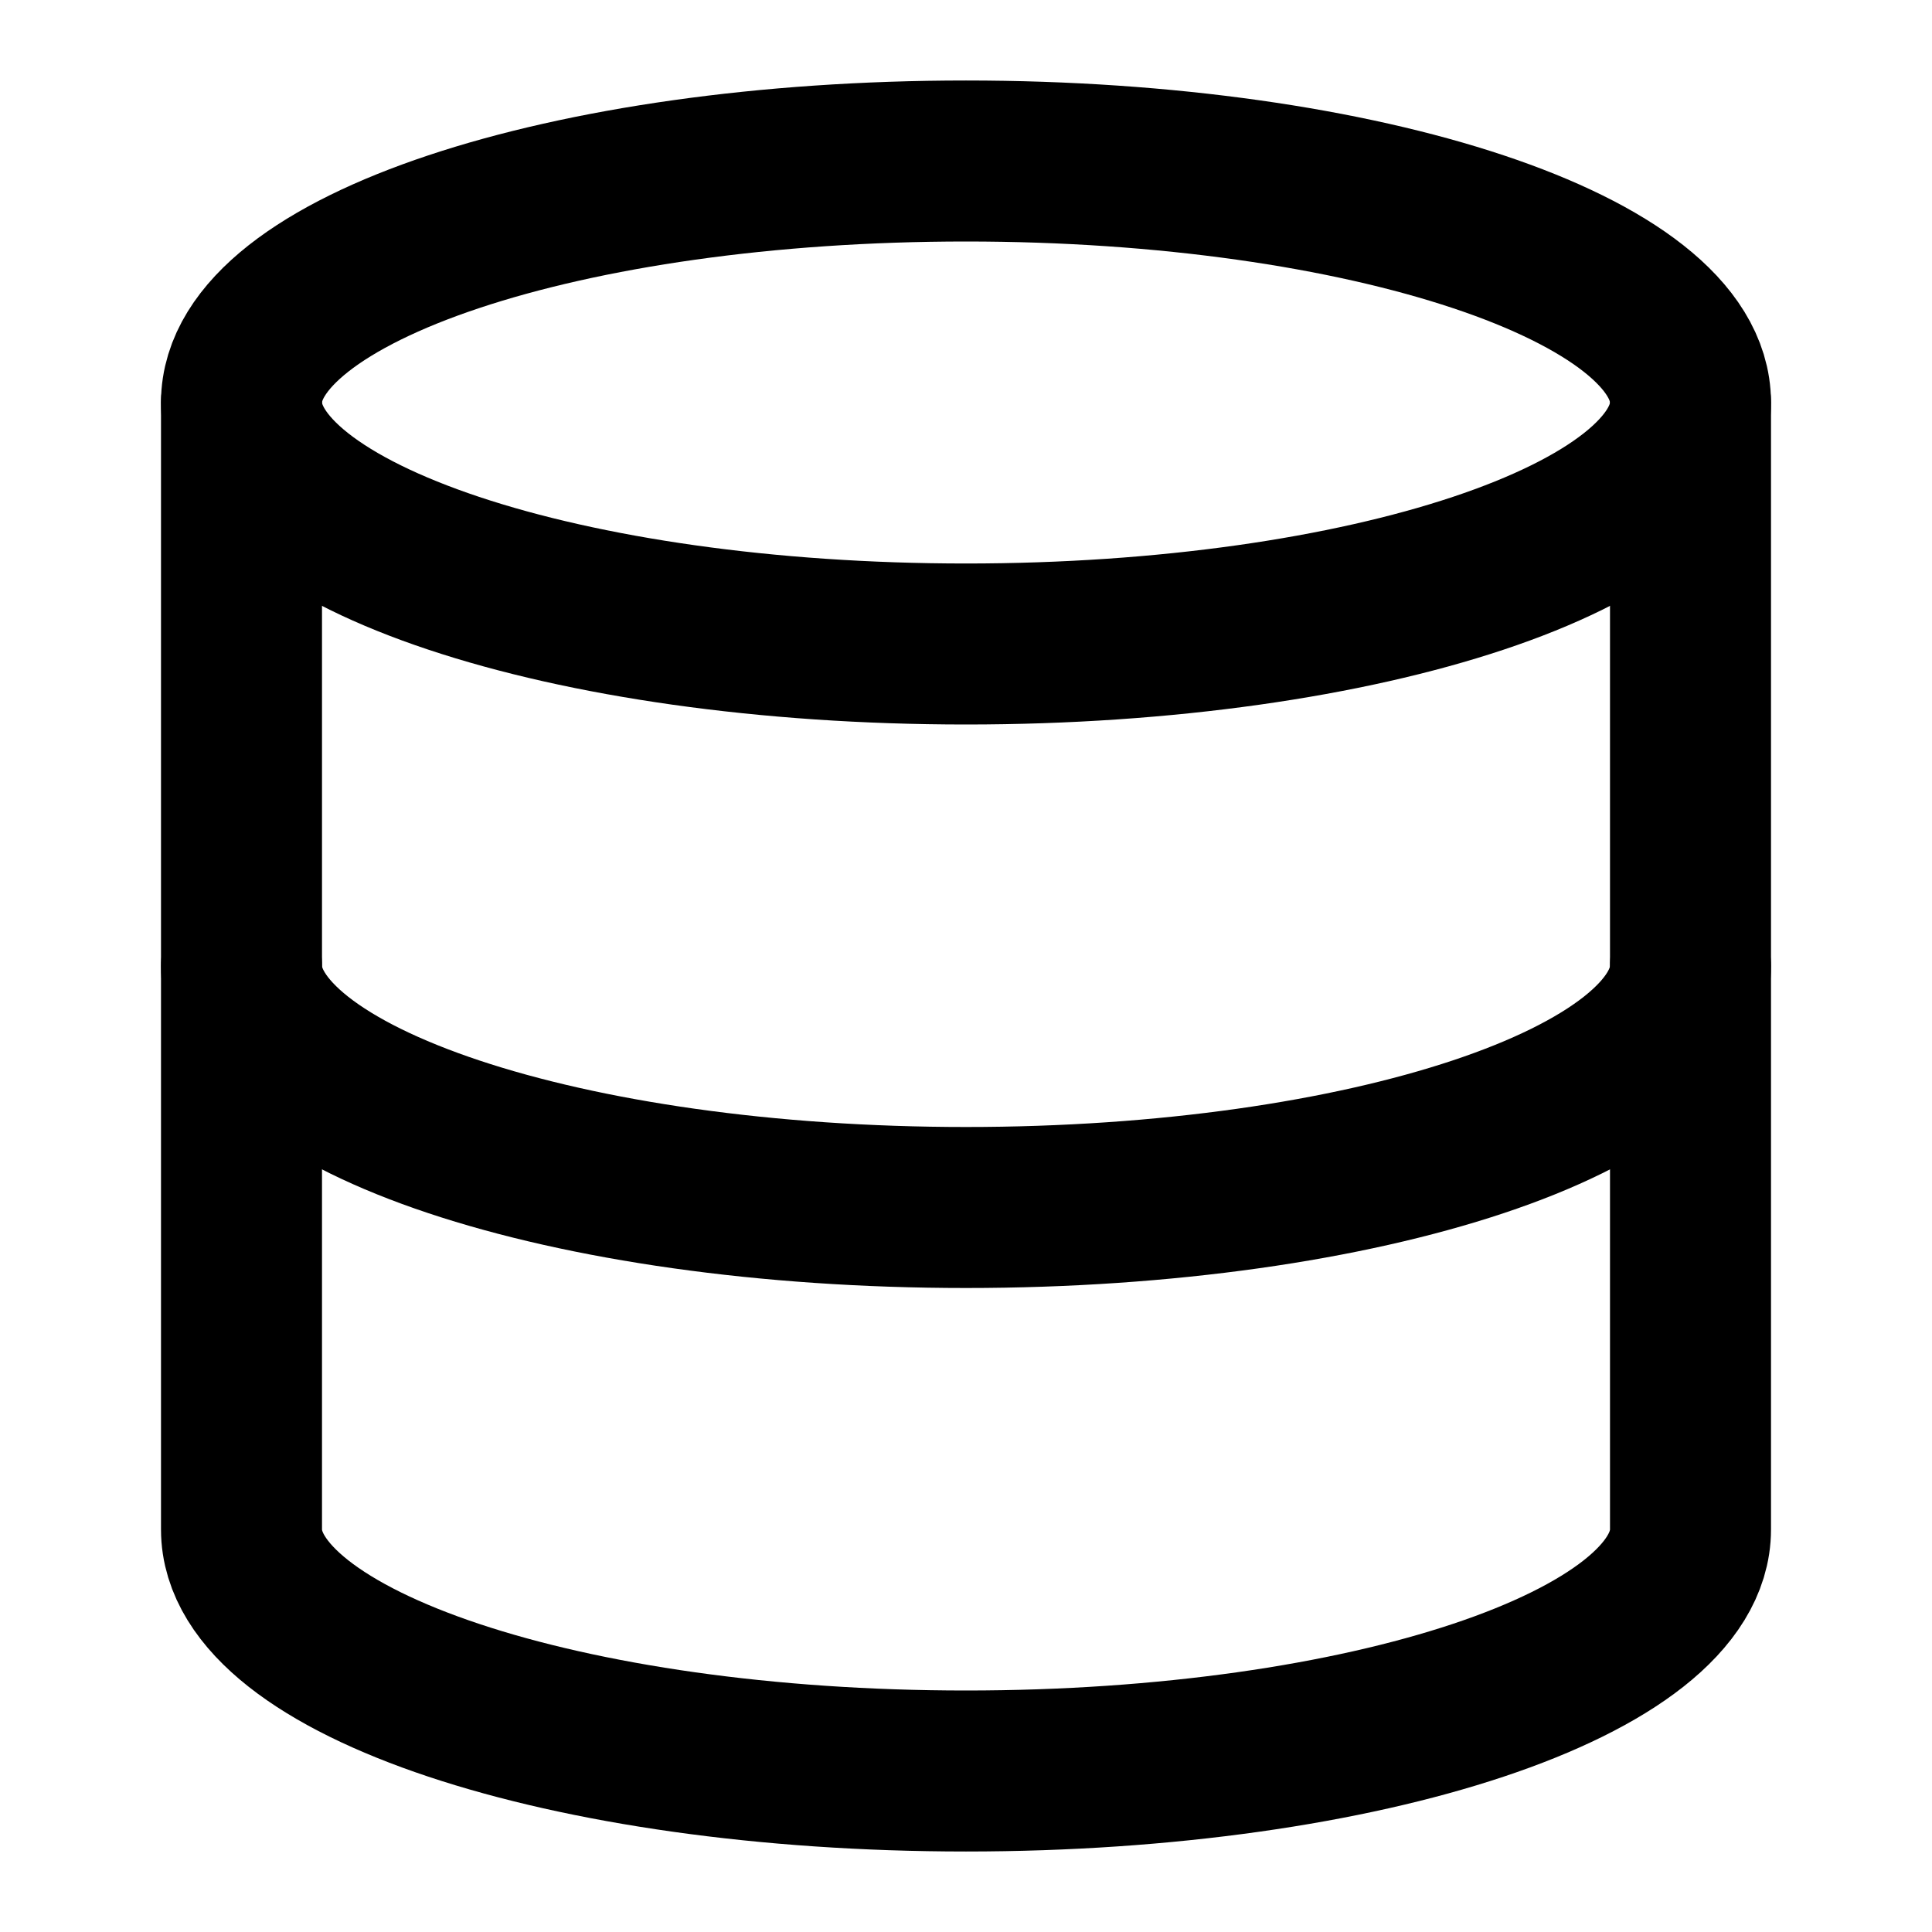
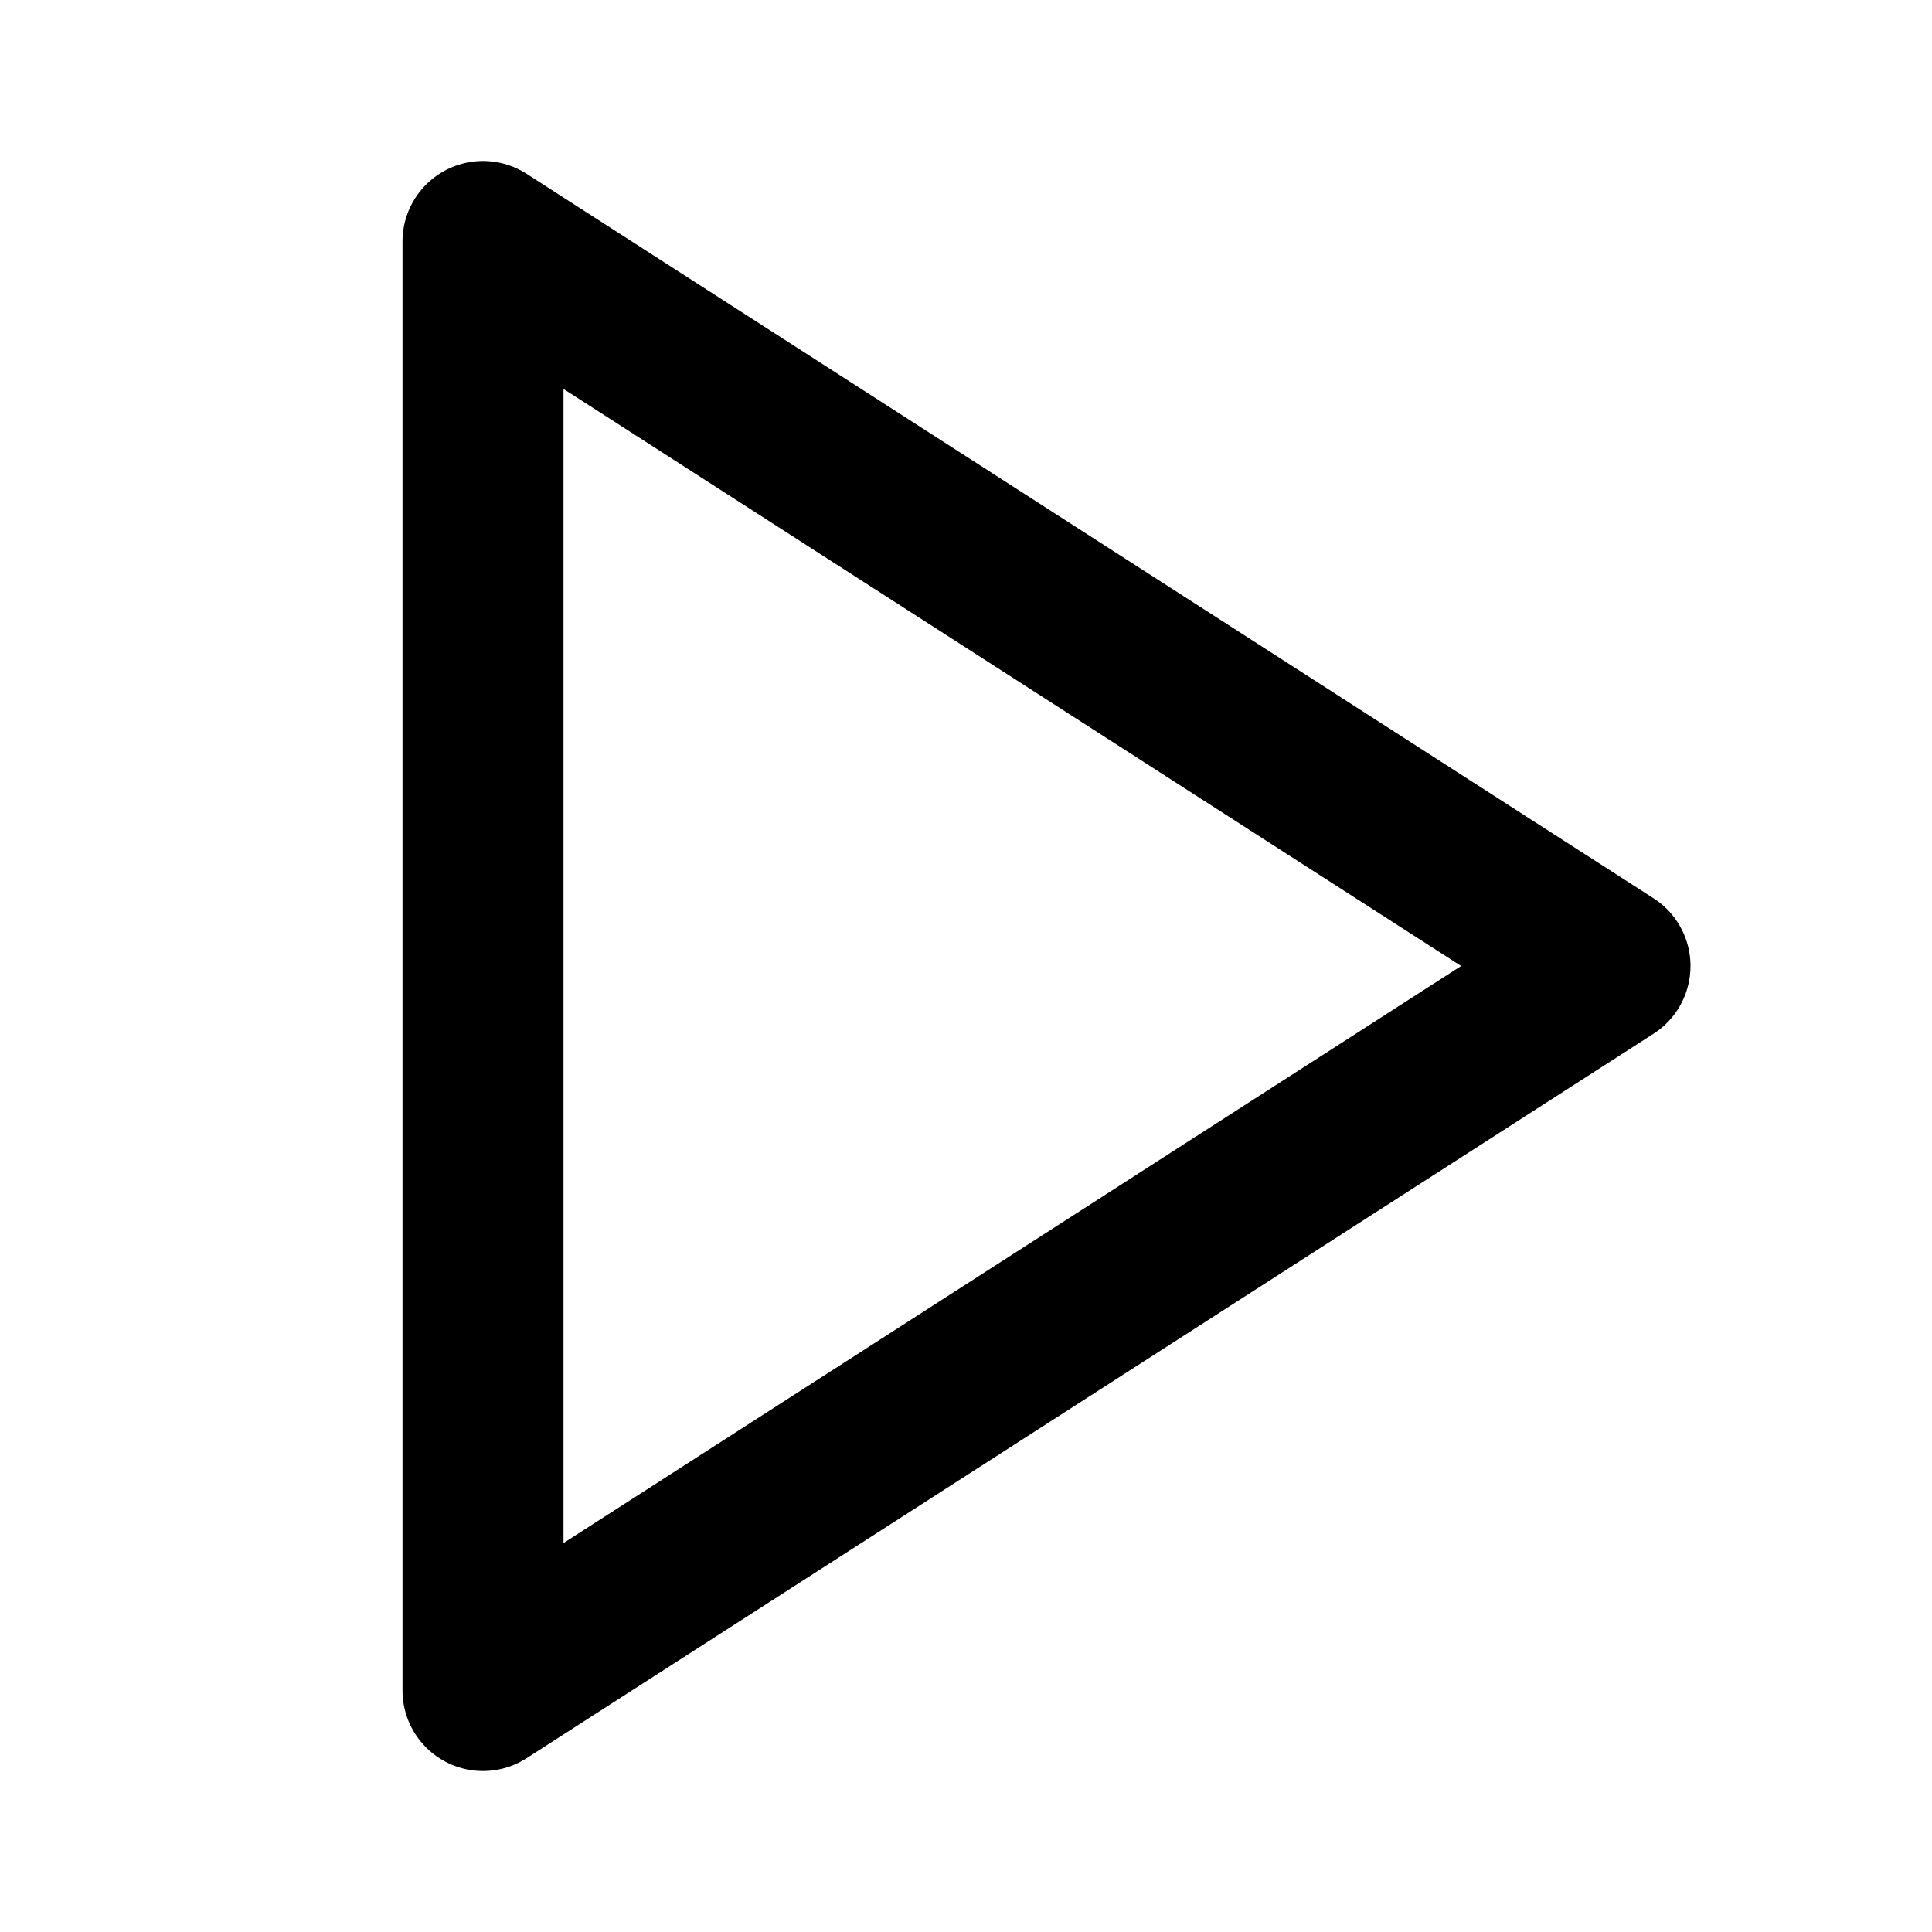
<svg xmlns="http://www.w3.org/2000/svg" width="24" height="24" viewBox="0 0 24 24">
  <g fill="none" stroke="currentColor" stroke-linecap="round" stroke-linejoin="round" stroke-width="2">
-     <ellipse cx="12" cy="5" rx="9" ry="3" />
-     <path d="M3 5v14a9 3 0 0 0 18 0V5" />
-     <path d="M3 12a9 3 0 0 0 18 0" />
+     <polygon points="6 3 20 12 6 21 6 3" />
  </g>
</svg>
